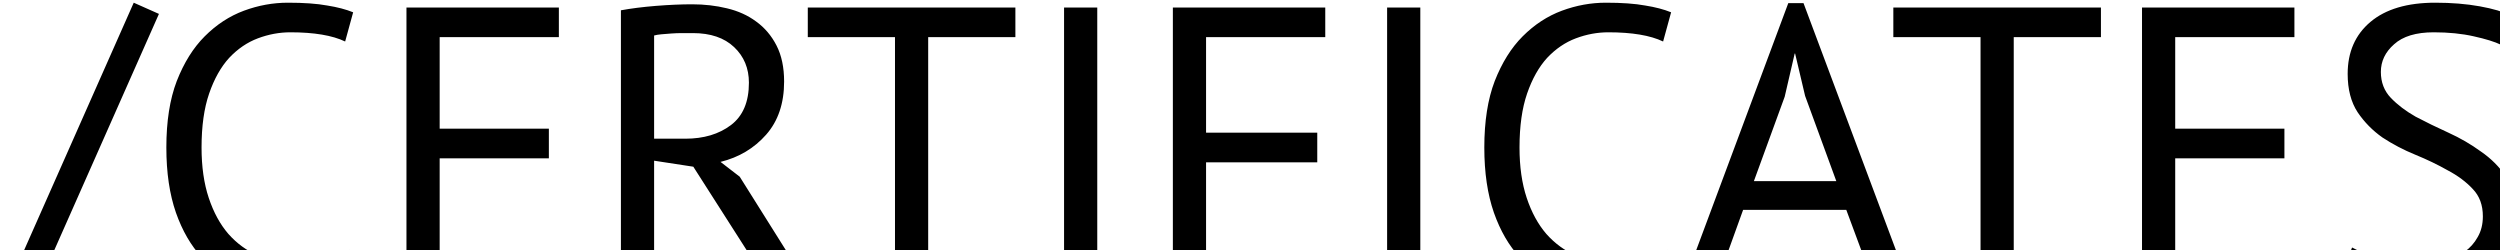
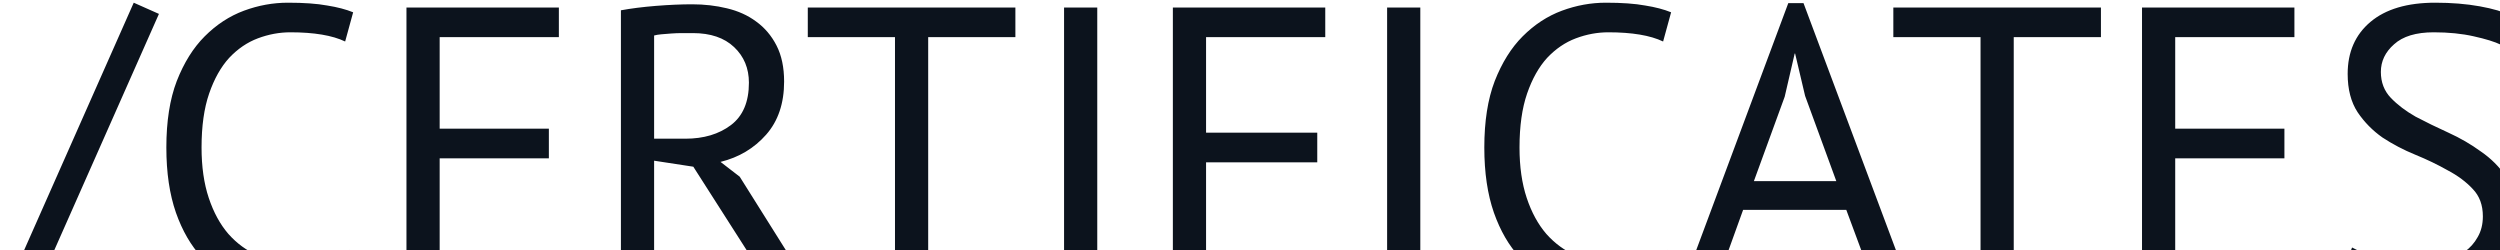
<svg xmlns="http://www.w3.org/2000/svg" width="200" height="20" viewBox="0 0 200 20" fill="none">
-   <path d="M10.699 0.216L12.715 1.112L1.035 27.48L-0.981 26.584L10.699 0.216ZM28.572 22.072C27.932 22.563 27.121 22.904 26.14 23.096C25.158 23.288 24.113 23.384 23.004 23.384C21.66 23.384 20.401 23.16 19.228 22.712C18.054 22.243 17.03 21.539 16.156 20.6C15.281 19.661 14.588 18.467 14.076 17.016C13.564 15.544 13.308 13.805 13.308 11.8C13.308 9.709 13.585 7.939 14.14 6.488C14.716 5.016 15.462 3.821 16.38 2.904C17.318 1.965 18.364 1.283 19.516 0.856C20.668 0.429 21.841 0.216 23.036 0.216C24.316 0.216 25.361 0.291 26.172 0.44C26.982 0.568 27.676 0.749 28.252 0.984L27.612 3.32C26.588 2.829 25.126 2.584 23.228 2.584C22.353 2.584 21.489 2.744 20.636 3.064C19.782 3.384 19.014 3.907 18.332 4.632C17.67 5.357 17.137 6.307 16.732 7.48C16.326 8.653 16.124 10.093 16.124 11.8C16.124 13.336 16.316 14.68 16.7 15.832C17.084 16.984 17.606 17.944 18.268 18.712C18.95 19.48 19.74 20.056 20.636 20.44C21.553 20.824 22.545 21.016 23.612 21.016C24.572 21.016 25.404 20.92 26.108 20.728C26.833 20.536 27.441 20.291 27.932 19.992L28.572 22.072ZM32.517 0.6H44.709V2.968H35.173V10.296H43.909V12.664H35.173V20.632H44.869V23H32.517V0.6ZM49.673 0.824C50.484 0.675 51.412 0.557 52.457 0.472C53.524 0.387 54.495 0.344 55.369 0.344C56.35 0.344 57.279 0.451 58.153 0.664C59.049 0.877 59.828 1.229 60.489 1.72C61.172 2.211 61.716 2.851 62.121 3.64C62.526 4.429 62.729 5.389 62.729 6.52C62.729 8.269 62.249 9.688 61.289 10.776C60.329 11.864 59.113 12.589 57.641 12.952L59.177 14.136L64.745 23H61.641L55.465 13.336L52.329 12.856V23H49.673V0.824ZM55.433 2.648C55.156 2.648 54.868 2.648 54.569 2.648C54.27 2.648 53.983 2.659 53.705 2.68C53.428 2.701 53.161 2.723 52.905 2.744C52.67 2.765 52.478 2.797 52.329 2.84V11.096H54.825C56.297 11.096 57.513 10.733 58.473 10.008C59.433 9.283 59.913 8.152 59.913 6.616C59.913 5.464 59.519 4.515 58.729 3.768C57.94 3.021 56.841 2.648 55.433 2.648ZM81.231 2.968H74.255V23H71.599V2.968H64.623V0.6H81.231V2.968ZM85.125 0.6H87.781V23H85.125V0.6ZM93.829 0.6H106.021V2.968H96.485V10.616H105.381V12.984H96.485V23H93.829V0.6ZM110.969 0.6H113.625V23H110.969V0.6ZM134.009 22.072C133.369 22.563 132.558 22.904 131.577 23.096C130.596 23.288 129.55 23.384 128.441 23.384C127.097 23.384 125.838 23.16 124.665 22.712C123.492 22.243 122.468 21.539 121.593 20.6C120.718 19.661 120.025 18.467 119.513 17.016C119.001 15.544 118.745 13.805 118.745 11.8C118.745 9.709 119.022 7.939 119.577 6.488C120.153 5.016 120.9 3.821 121.817 2.904C122.756 1.965 123.801 1.283 124.953 0.856C126.105 0.429 127.278 0.216 128.473 0.216C129.753 0.216 130.798 0.291 131.609 0.44C132.42 0.568 133.113 0.749 133.689 0.984L133.049 3.32C132.025 2.829 130.564 2.584 128.665 2.584C127.79 2.584 126.926 2.744 126.073 3.064C125.22 3.384 124.452 3.907 123.769 4.632C123.108 5.357 122.574 6.307 122.169 7.48C121.764 8.653 121.561 10.093 121.561 11.8C121.561 13.336 121.753 14.68 122.137 15.832C122.521 16.984 123.044 17.944 123.705 18.712C124.388 19.48 125.177 20.056 126.073 20.44C126.99 20.824 127.982 21.016 129.049 21.016C130.009 21.016 130.841 20.92 131.545 20.728C132.27 20.536 132.878 20.291 133.369 19.992L134.009 22.072ZM147.704 16.792H139.448L137.208 23H134.584L143.064 0.248H144.28L152.792 23H150.008L147.704 16.792ZM140.312 14.488H146.904L144.408 7.672L143.608 4.28H143.576L142.776 7.736L140.312 14.488ZM168.075 2.968H161.099V23H158.443V2.968H151.467V0.6H168.075V2.968ZM171.361 0.6H183.553V2.968H174.017V10.296H182.753V12.664H174.017V20.632H183.713V23H171.361V0.6ZM198.629 17.304C198.629 16.408 198.362 15.683 197.829 15.128C197.296 14.552 196.624 14.051 195.813 13.624C195.024 13.176 194.16 12.76 193.221 12.376C192.282 11.992 191.408 11.533 190.597 11C189.808 10.445 189.146 9.773 188.613 8.984C188.08 8.173 187.813 7.149 187.813 5.912C187.813 4.163 188.421 2.776 189.637 1.752C190.853 0.728 192.581 0.216 194.821 0.216C196.122 0.216 197.306 0.312 198.373 0.504C199.44 0.696 200.272 0.941 200.869 1.24L200.069 3.576C199.578 3.341 198.853 3.117 197.893 2.904C196.954 2.691 195.888 2.584 194.693 2.584C193.285 2.584 192.229 2.904 191.525 3.544C190.821 4.163 190.469 4.899 190.469 5.752C190.469 6.584 190.736 7.277 191.269 7.832C191.802 8.387 192.464 8.888 193.253 9.336C194.064 9.763 194.938 10.189 195.877 10.616C196.816 11.043 197.68 11.544 198.469 12.12C199.28 12.675 199.952 13.347 200.485 14.136C201.018 14.925 201.285 15.907 201.285 17.08C201.285 18.04 201.114 18.904 200.773 19.672C200.432 20.44 199.93 21.101 199.269 21.656C198.608 22.211 197.808 22.637 196.869 22.936C195.93 23.235 194.864 23.384 193.669 23.384C192.069 23.384 190.746 23.256 189.701 23C188.656 22.765 187.845 22.499 187.269 22.2L188.165 19.8C188.656 20.077 189.381 20.355 190.341 20.632C191.301 20.888 192.378 21.016 193.573 21.016C194.277 21.016 194.938 20.952 195.557 20.824C196.176 20.675 196.709 20.451 197.157 20.152C197.605 19.832 197.957 19.437 198.213 18.968C198.49 18.499 198.629 17.944 198.629 17.304Z" fill="black" />
+   <path d="M10.699 0.216L12.715 1.112L1.035 27.48L-0.981 26.584L10.699 0.216ZM28.572 22.072C27.932 22.563 27.121 22.904 26.14 23.096C25.158 23.288 24.113 23.384 23.004 23.384C21.66 23.384 20.401 23.16 19.228 22.712C18.054 22.243 17.03 21.539 16.156 20.6C15.281 19.661 14.588 18.467 14.076 17.016C13.564 15.544 13.308 13.805 13.308 11.8C13.308 9.709 13.585 7.939 14.14 6.488C14.716 5.016 15.462 3.821 16.38 2.904C17.318 1.965 18.364 1.283 19.516 0.856C20.668 0.429 21.841 0.216 23.036 0.216C24.316 0.216 25.361 0.291 26.172 0.44C26.982 0.568 27.676 0.749 28.252 0.984L27.612 3.32C26.588 2.829 25.126 2.584 23.228 2.584C22.353 2.584 21.489 2.744 20.636 3.064C19.782 3.384 19.014 3.907 18.332 4.632C17.67 5.357 17.137 6.307 16.732 7.48C16.326 8.653 16.124 10.093 16.124 11.8C16.124 13.336 16.316 14.68 16.7 15.832C17.084 16.984 17.606 17.944 18.268 18.712C18.95 19.48 19.74 20.056 20.636 20.44C21.553 20.824 22.545 21.016 23.612 21.016C24.572 21.016 25.404 20.92 26.108 20.728C26.833 20.536 27.441 20.291 27.932 19.992L28.572 22.072ZM32.517 0.6H44.709V2.968H35.173V10.296H43.909V12.664H35.173V20.632H44.869V23H32.517V0.6ZM49.673 0.824C50.484 0.675 51.412 0.557 52.457 0.472C53.524 0.387 54.495 0.344 55.369 0.344C56.35 0.344 57.279 0.451 58.153 0.664C59.049 0.877 59.828 1.229 60.489 1.72C61.172 2.211 61.716 2.851 62.121 3.64C62.526 4.429 62.729 5.389 62.729 6.52C62.729 8.269 62.249 9.688 61.289 10.776C60.329 11.864 59.113 12.589 57.641 12.952L59.177 14.136L64.745 23H61.641L55.465 13.336L52.329 12.856V23H49.673V0.824ZM55.433 2.648C55.156 2.648 54.868 2.648 54.569 2.648C54.27 2.648 53.983 2.659 53.705 2.68C53.428 2.701 53.161 2.723 52.905 2.744C52.67 2.765 52.478 2.797 52.329 2.84V11.096H54.825C56.297 11.096 57.513 10.733 58.473 10.008C59.433 9.283 59.913 8.152 59.913 6.616C59.913 5.464 59.519 4.515 58.729 3.768C57.94 3.021 56.841 2.648 55.433 2.648ZM81.231 2.968H74.255V23H71.599V2.968H64.623V0.6H81.231V2.968ZM85.125 0.6H87.781V23H85.125V0.6ZM93.829 0.6H106.021V2.968H96.485V10.616H105.381V12.984H96.485V23H93.829V0.6ZM110.969 0.6H113.625V23H110.969V0.6ZM134.009 22.072C133.369 22.563 132.558 22.904 131.577 23.096C130.596 23.288 129.55 23.384 128.441 23.384C127.097 23.384 125.838 23.16 124.665 22.712C123.492 22.243 122.468 21.539 121.593 20.6C120.718 19.661 120.025 18.467 119.513 17.016C119.001 15.544 118.745 13.805 118.745 11.8C118.745 9.709 119.022 7.939 119.577 6.488C120.153 5.016 120.9 3.821 121.817 2.904C122.756 1.965 123.801 1.283 124.953 0.856C126.105 0.429 127.278 0.216 128.473 0.216C129.753 0.216 130.798 0.291 131.609 0.44C132.42 0.568 133.113 0.749 133.689 0.984L133.049 3.32C132.025 2.829 130.564 2.584 128.665 2.584C127.79 2.584 126.926 2.744 126.073 3.064C125.22 3.384 124.452 3.907 123.769 4.632C123.108 5.357 122.574 6.307 122.169 7.48C121.764 8.653 121.561 10.093 121.561 11.8C121.561 13.336 121.753 14.68 122.137 15.832C122.521 16.984 123.044 17.944 123.705 18.712C124.388 19.48 125.177 20.056 126.073 20.44C126.99 20.824 127.982 21.016 129.049 21.016C130.009 21.016 130.841 20.92 131.545 20.728C132.27 20.536 132.878 20.291 133.369 19.992L134.009 22.072ZM147.704 16.792H139.448L137.208 23H134.584L143.064 0.248H144.28L152.792 23H150.008L147.704 16.792ZM140.312 14.488H146.904L144.408 7.672L143.608 4.28H143.576L142.776 7.736L140.312 14.488ZM168.075 2.968H161.099V23H158.443V2.968H151.467V0.6H168.075V2.968ZM171.361 0.6H183.553V2.968H174.017V10.296H182.753V12.664H174.017V20.632H183.713V23H171.361V0.6ZM198.629 17.304C198.629 16.408 198.362 15.683 197.829 15.128C197.296 14.552 196.624 14.051 195.813 13.624C195.024 13.176 194.16 12.76 193.221 12.376C192.282 11.992 191.408 11.533 190.597 11C189.808 10.445 189.146 9.773 188.613 8.984C188.08 8.173 187.813 7.149 187.813 5.912C187.813 4.163 188.421 2.776 189.637 1.752C190.853 0.728 192.581 0.216 194.821 0.216C196.122 0.216 197.306 0.312 198.373 0.504C199.44 0.696 200.272 0.941 200.869 1.24L200.069 3.576C199.578 3.341 198.853 3.117 197.893 2.904C196.954 2.691 195.888 2.584 194.693 2.584C193.285 2.584 192.229 2.904 191.525 3.544C190.821 4.163 190.469 4.899 190.469 5.752C190.469 6.584 190.736 7.277 191.269 7.832C191.802 8.387 192.464 8.888 193.253 9.336C194.064 9.763 194.938 10.189 195.877 10.616C196.816 11.043 197.68 11.544 198.469 12.12C199.28 12.675 199.952 13.347 200.485 14.136C201.018 14.925 201.285 15.907 201.285 17.08C201.285 18.04 201.114 18.904 200.773 19.672C200.432 20.44 199.93 21.101 199.269 21.656C198.608 22.211 197.808 22.637 196.869 22.936C195.93 23.235 194.864 23.384 193.669 23.384C192.069 23.384 190.746 23.256 189.701 23C188.656 22.765 187.845 22.499 187.269 22.2L188.165 19.8C188.656 20.077 189.381 20.355 190.341 20.632C191.301 20.888 192.378 21.016 193.573 21.016C194.277 21.016 194.938 20.952 195.557 20.824C196.176 20.675 196.709 20.451 197.157 20.152C197.605 19.832 197.957 19.437 198.213 18.968C198.49 18.499 198.629 17.944 198.629 17.304Z" fill="#0C131D" />
</svg>
